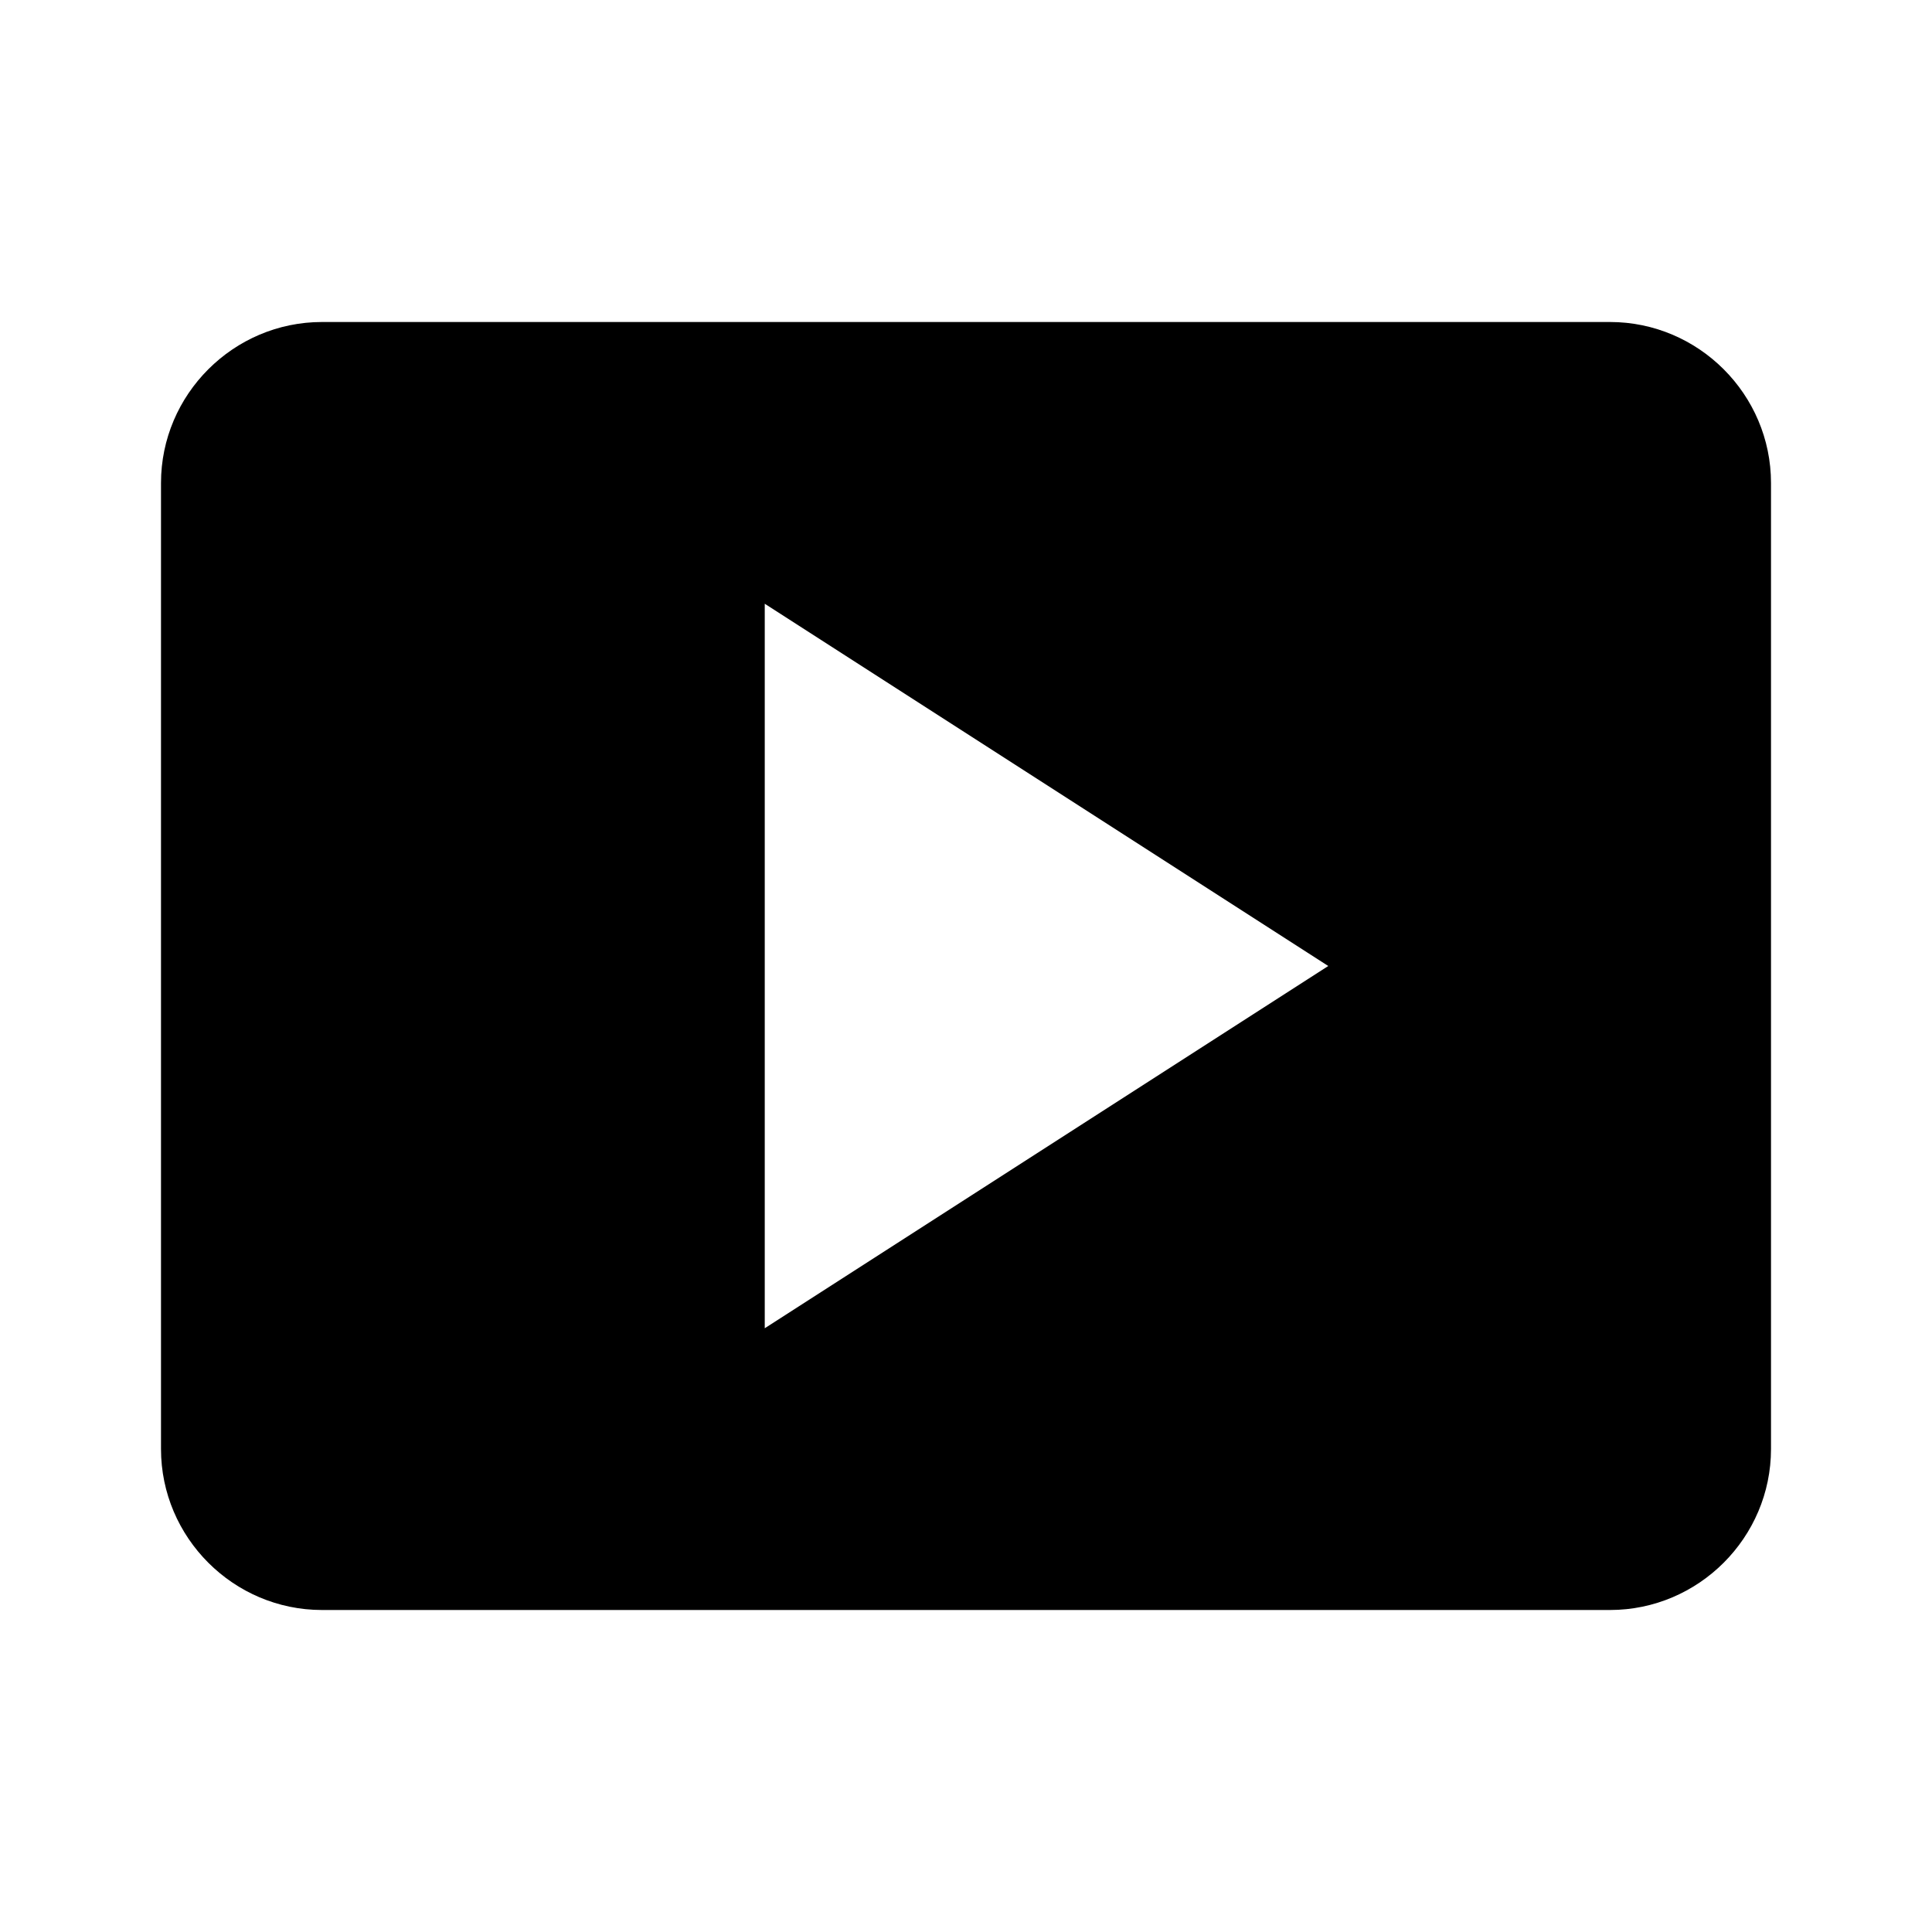
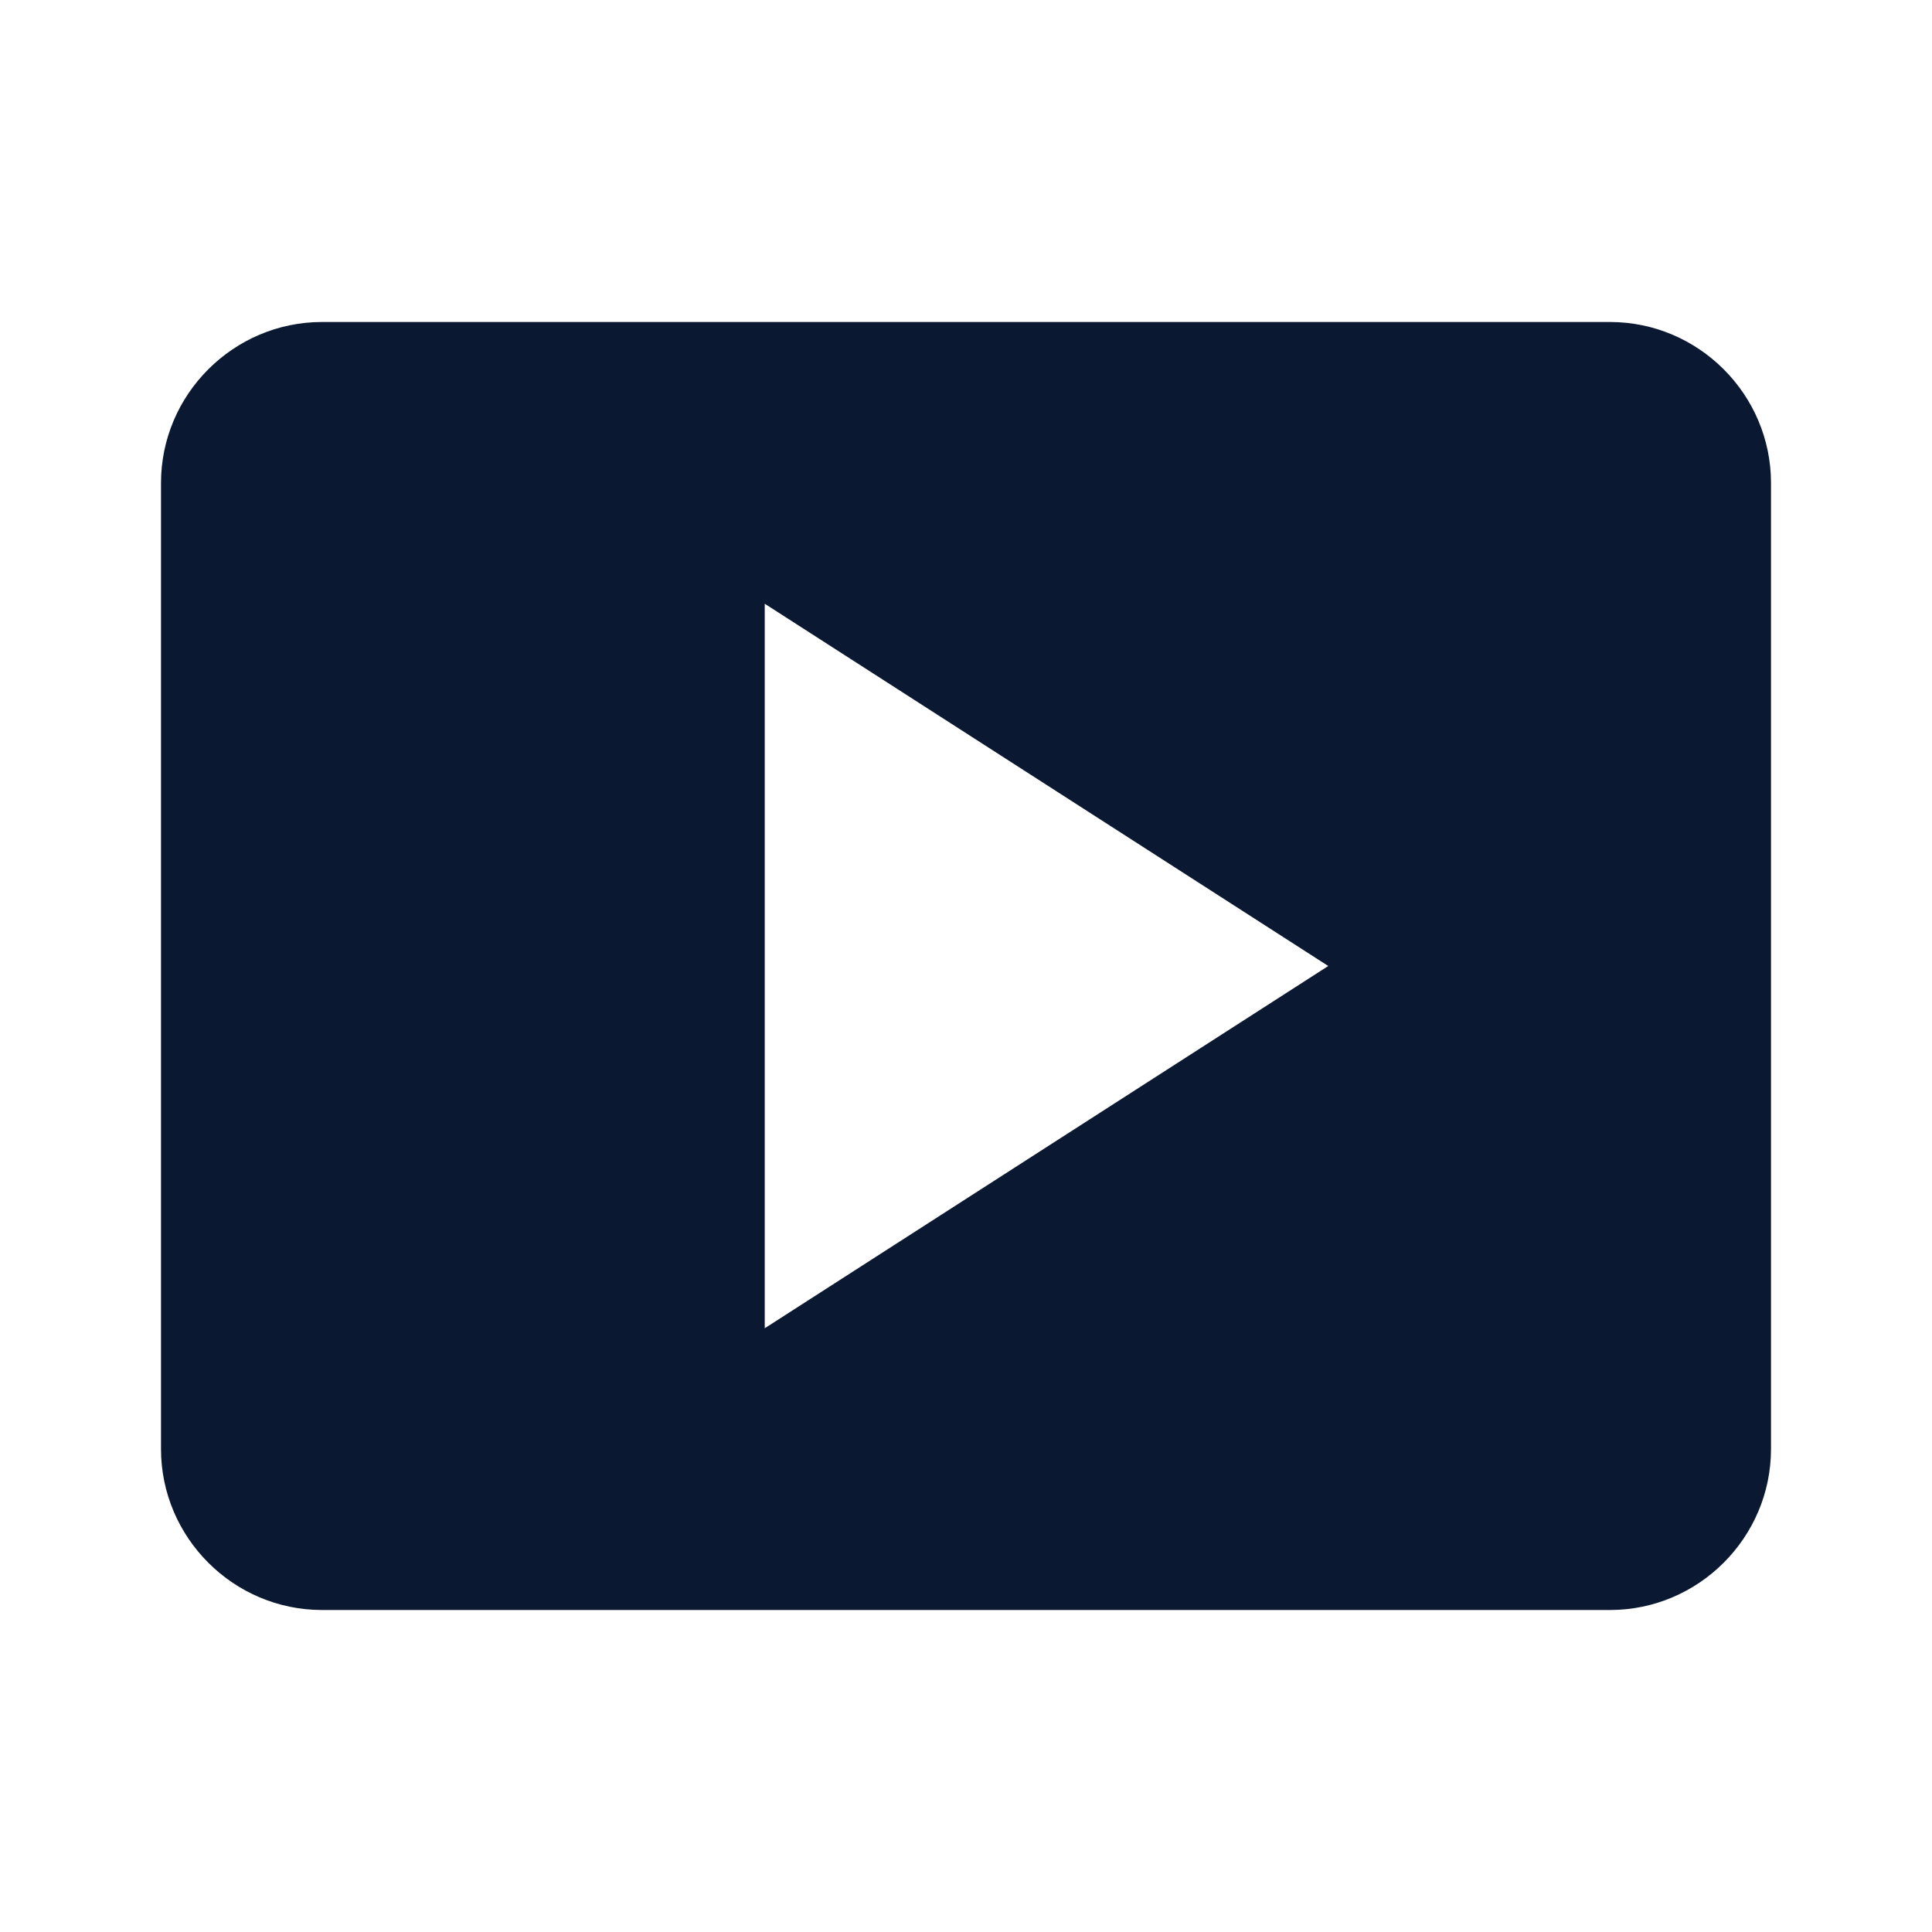
- <svg xmlns="http://www.w3.org/2000/svg" enable-background="new 0 0 24 24" height="24px" viewBox="0 0 24 24" width="24px" fill="#000000">
+ <svg xmlns="http://www.w3.org/2000/svg" enable-background="new 0 0 24 24" height="24px" viewBox="0 0 24 24" width="24px" fill="#0a1931">
  <g>
    <rect fill="none" height="24" width="24" y="0" />
  </g>
  <g>
    <path d="M20,4H4C2.9,4,2,4.9,2,6v12c0,1.1,0.9,2,2,2h16c1.1,0,2-0.9,2-2V6C22,4.9,21.1,4,20,4z M9.5,16.5v-9l7,4.5L9.5,16.5z" />
  </g>
</svg>
